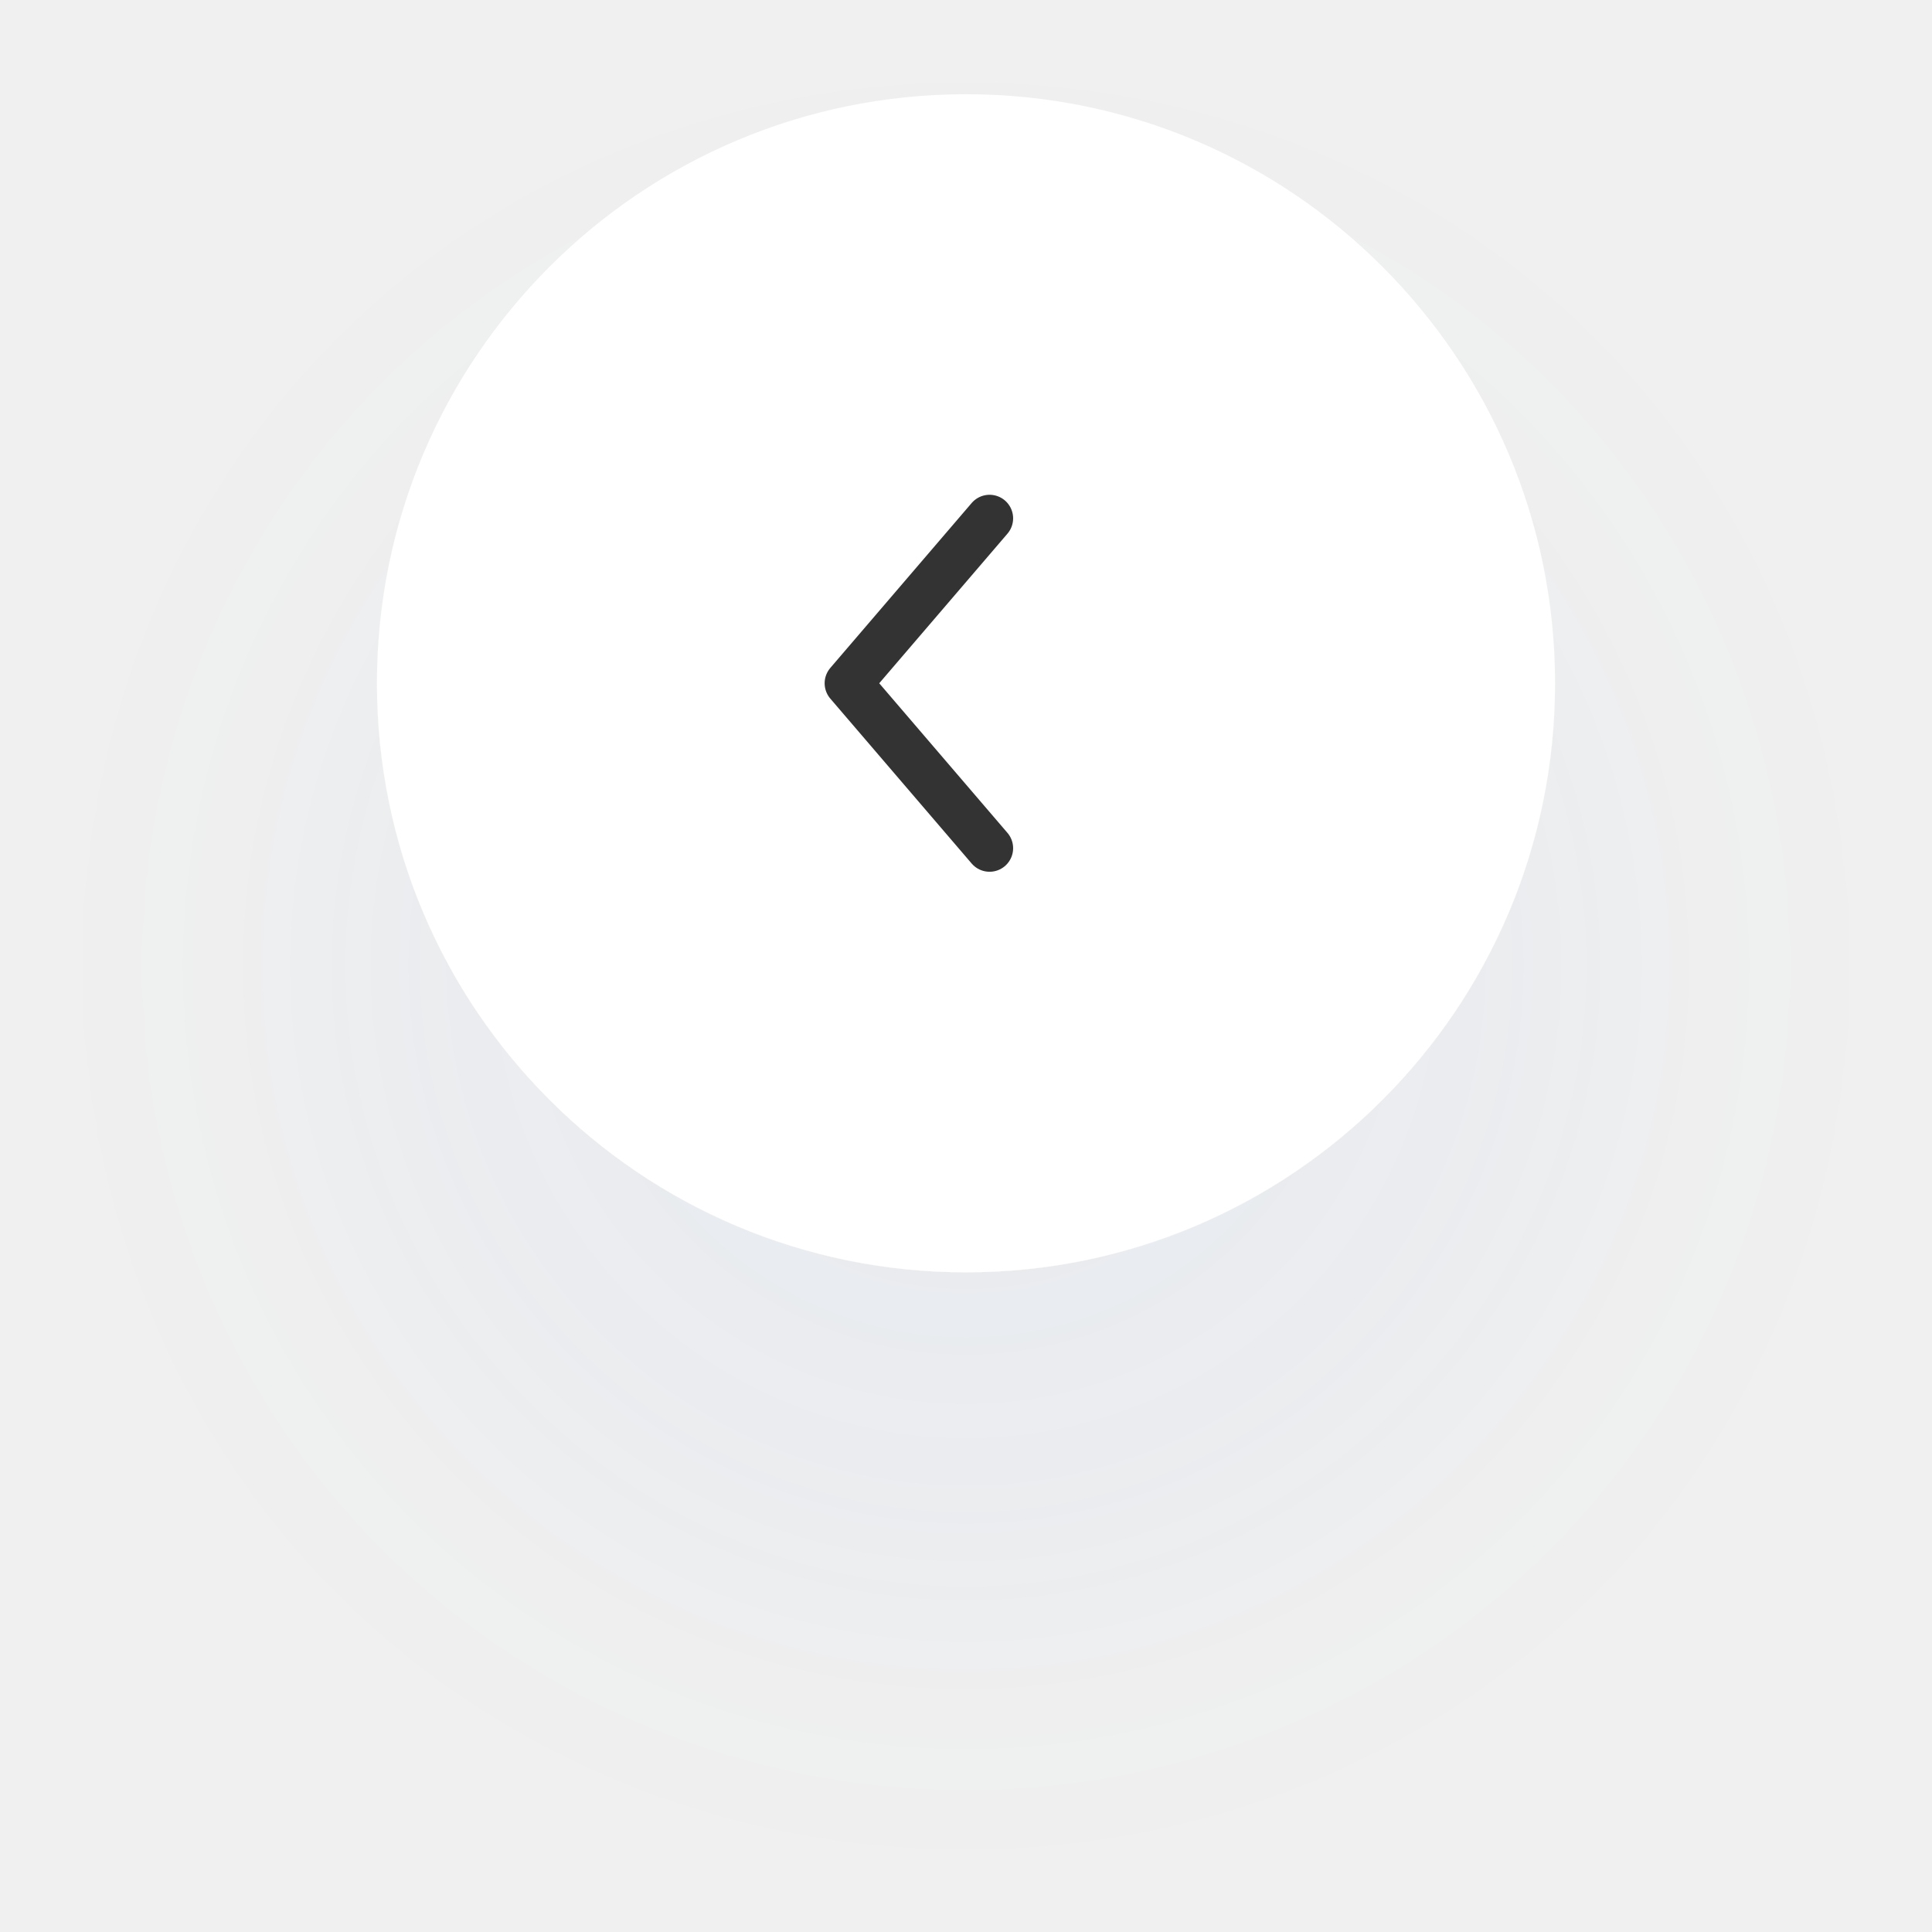
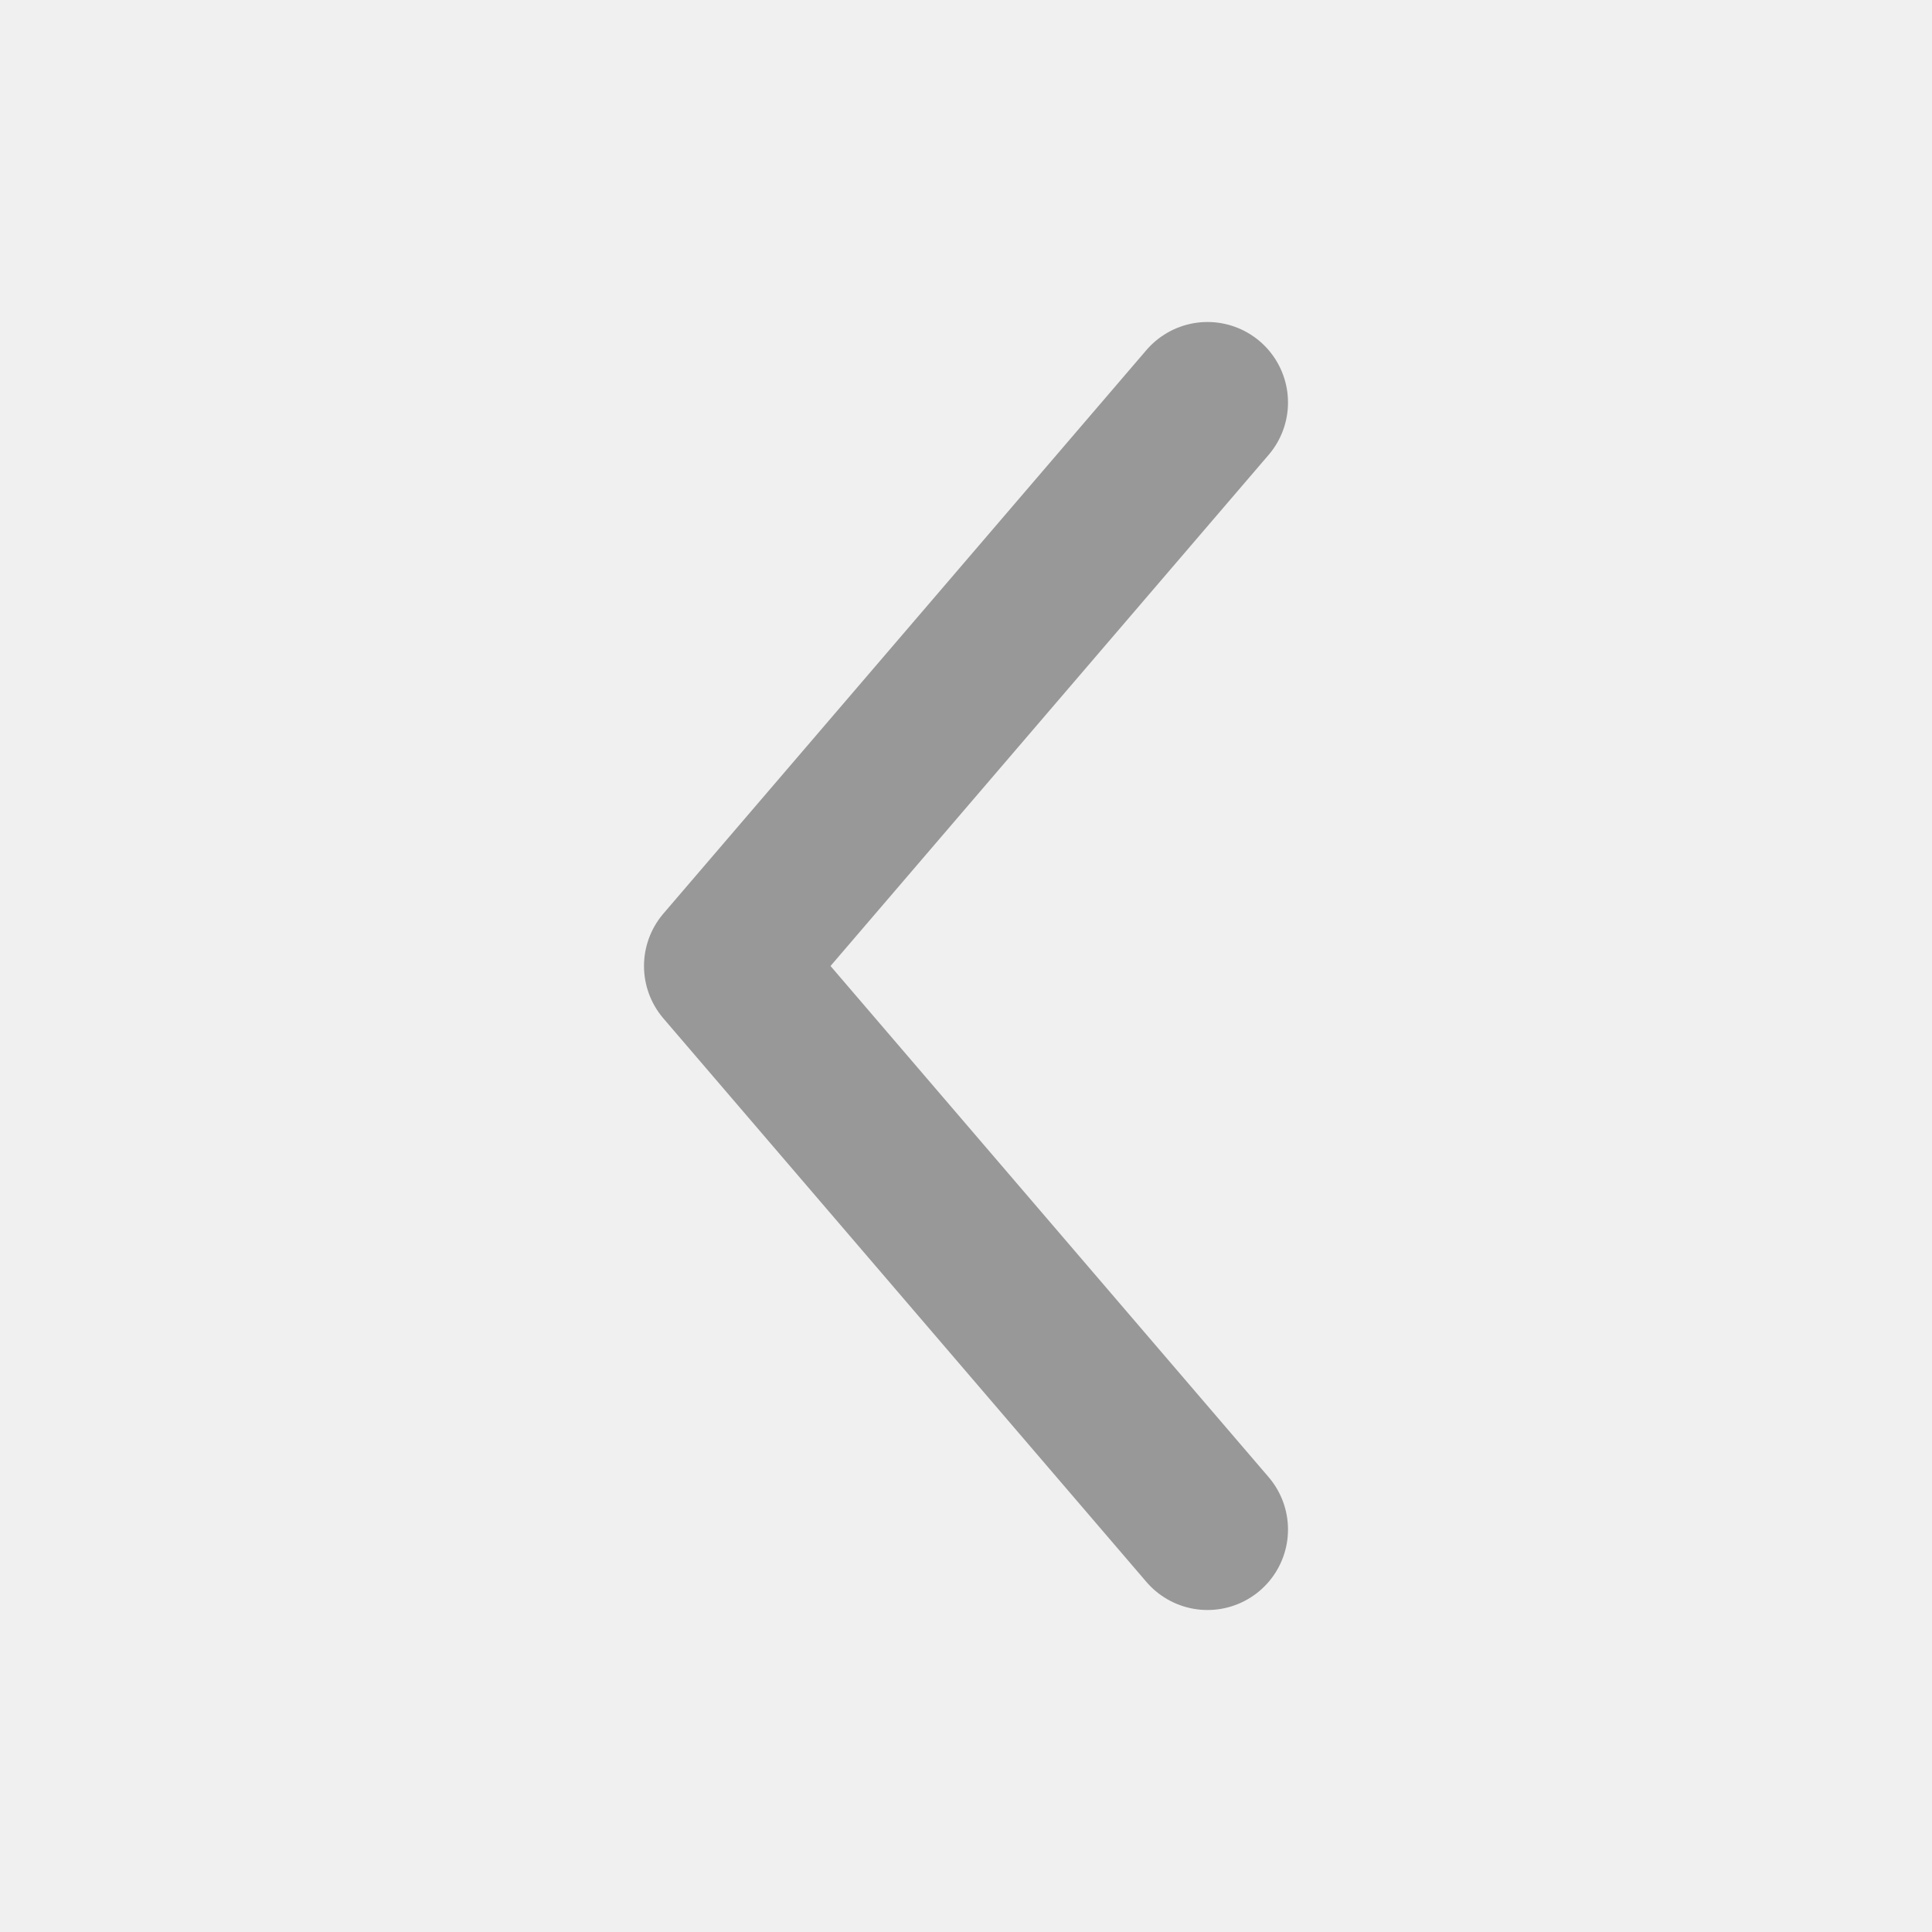
- <svg xmlns="http://www.w3.org/2000/svg" width="82" height="82" viewBox="0 0 82 82" fill="none">
-   <g filter="url(#filter0_d_184_3408)">
-     <rect width="50" height="50" rx="25" transform="matrix(-1 0 0 1 66 4)" fill="white" />
-     <path d="M42 22L36 29L42 36" stroke="#333333" stroke-width="2" stroke-linecap="round" stroke-linejoin="round" />
+ <svg xmlns="http://www.w3.org/2000/svg" width="24" height="24" viewBox="0 0 24 24" fill="none">
+   <g id="icons">
+     <path id="Vector" d="M15 5L9 12L15 19" stroke="#989898" stroke-width="2" stroke-linecap="round" stroke-linejoin="round" />
  </g>
-   <defs>
-     <filter id="filter0_d_184_3408" x="0" y="0" width="82" height="82" filterUnits="userSpaceOnUse" color-interpolation-filters="sRGB">
-       <feFlood flood-opacity="0" result="BackgroundImageFix" />
-       <feColorMatrix in="SourceAlpha" type="matrix" values="0 0 0 0 0 0 0 0 0 0 0 0 0 0 0 0 0 0 127 0" result="hardAlpha" />
-       <feOffset dy="12" />
-       <feGaussianBlur stdDeviation="8" />
-       <feComposite in2="hardAlpha" operator="out" />
-       <feColorMatrix type="matrix" values="0 0 0 0 0.306 0 0 0 0 0.518 0 0 0 0 0.882 0 0 0 0.05 0" />
-       <feBlend mode="normal" in2="BackgroundImageFix" result="effect1_dropShadow_184_3408" />
-       <feBlend mode="normal" in="SourceGraphic" in2="effect1_dropShadow_184_3408" result="shape" />
-     </filter>
-   </defs>
</svg>
